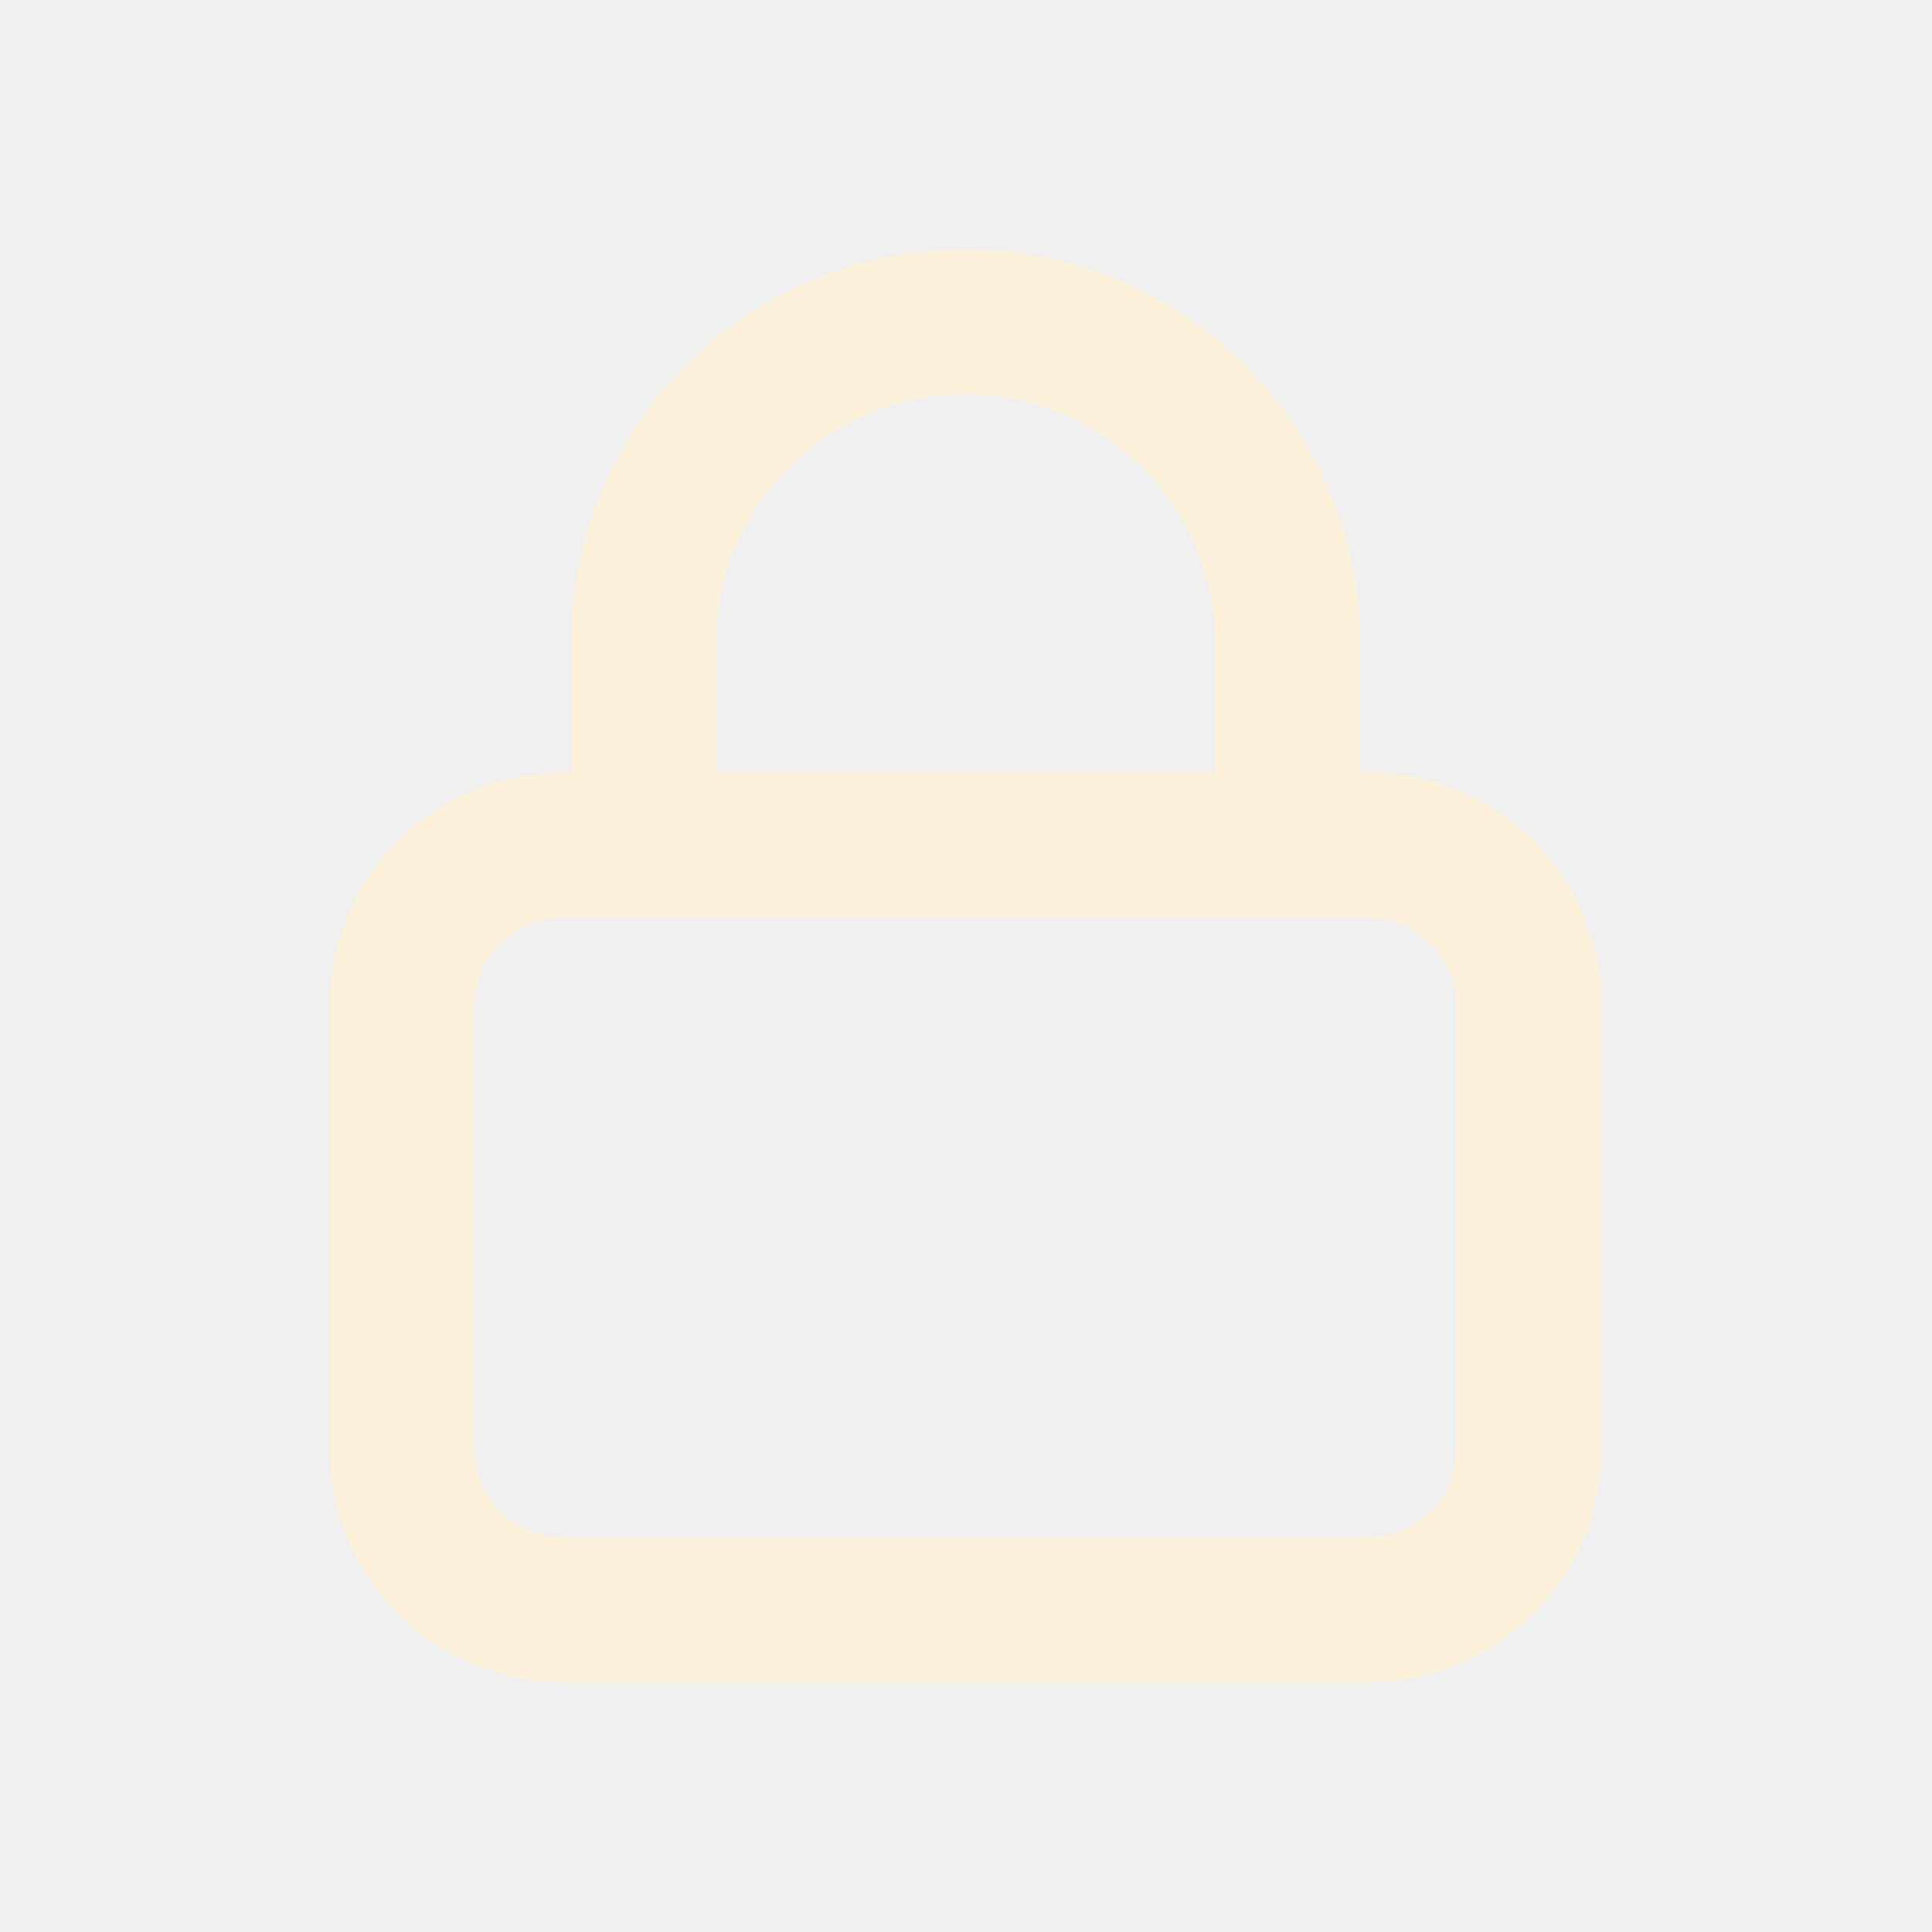
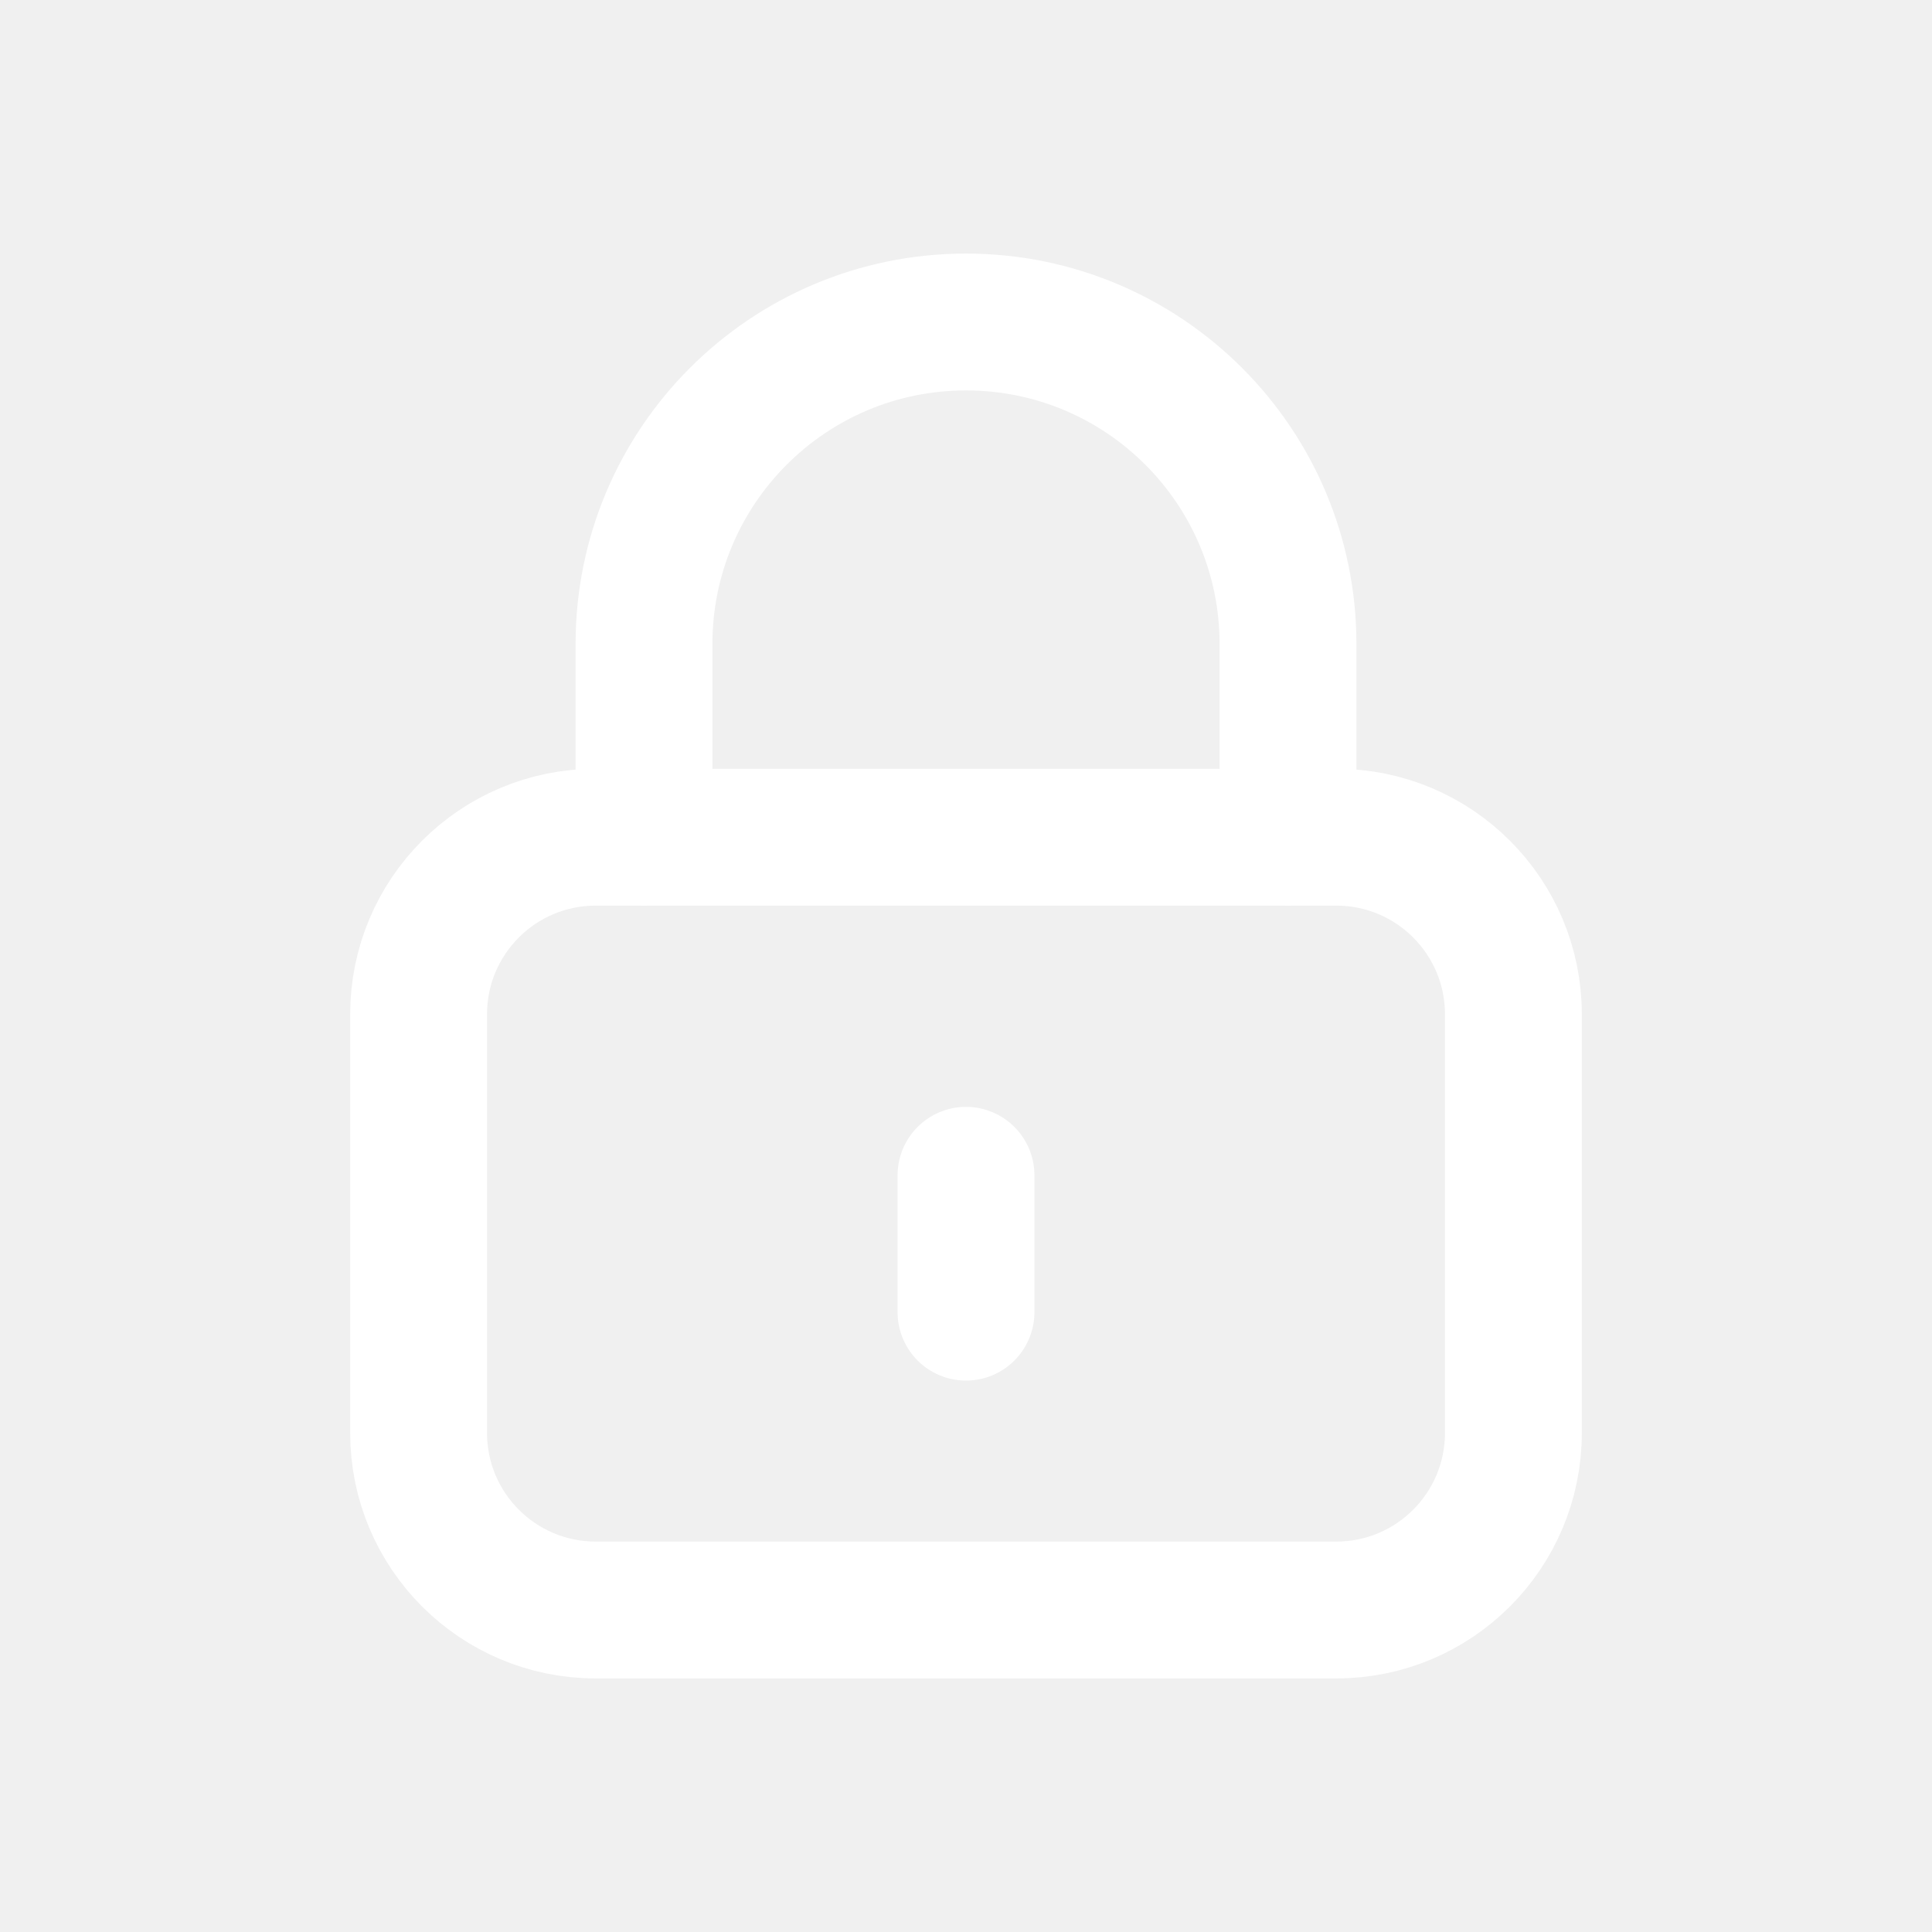
- <svg xmlns="http://www.w3.org/2000/svg" viewBox="0 0 24 24" fill="none" stroke="#FCF0DA" stroke-width="1.8" stroke-linecap="round" stroke-linejoin="round">
-   <rect x="5" y="10.5" width="14" height="9.5" rx="2" />
-   <path d="M8 10.5V8a4 4 0 0 1 8 0v2.5" />
+ <svg xmlns="http://www.w3.org/2000/svg" viewBox="0 0 24 24" fill="none" stroke="#FFFFFF" stroke-width="1.7" stroke-linecap="round" stroke-linejoin="round">
+   <rect x="5.2" y="10.4" width="13.6" height="9.6" rx="2.2" />
+   <path d="M8 10.4V8a4 4 0 0 1 8 0v2.4M12 14.6v1.7" />
</svg>
